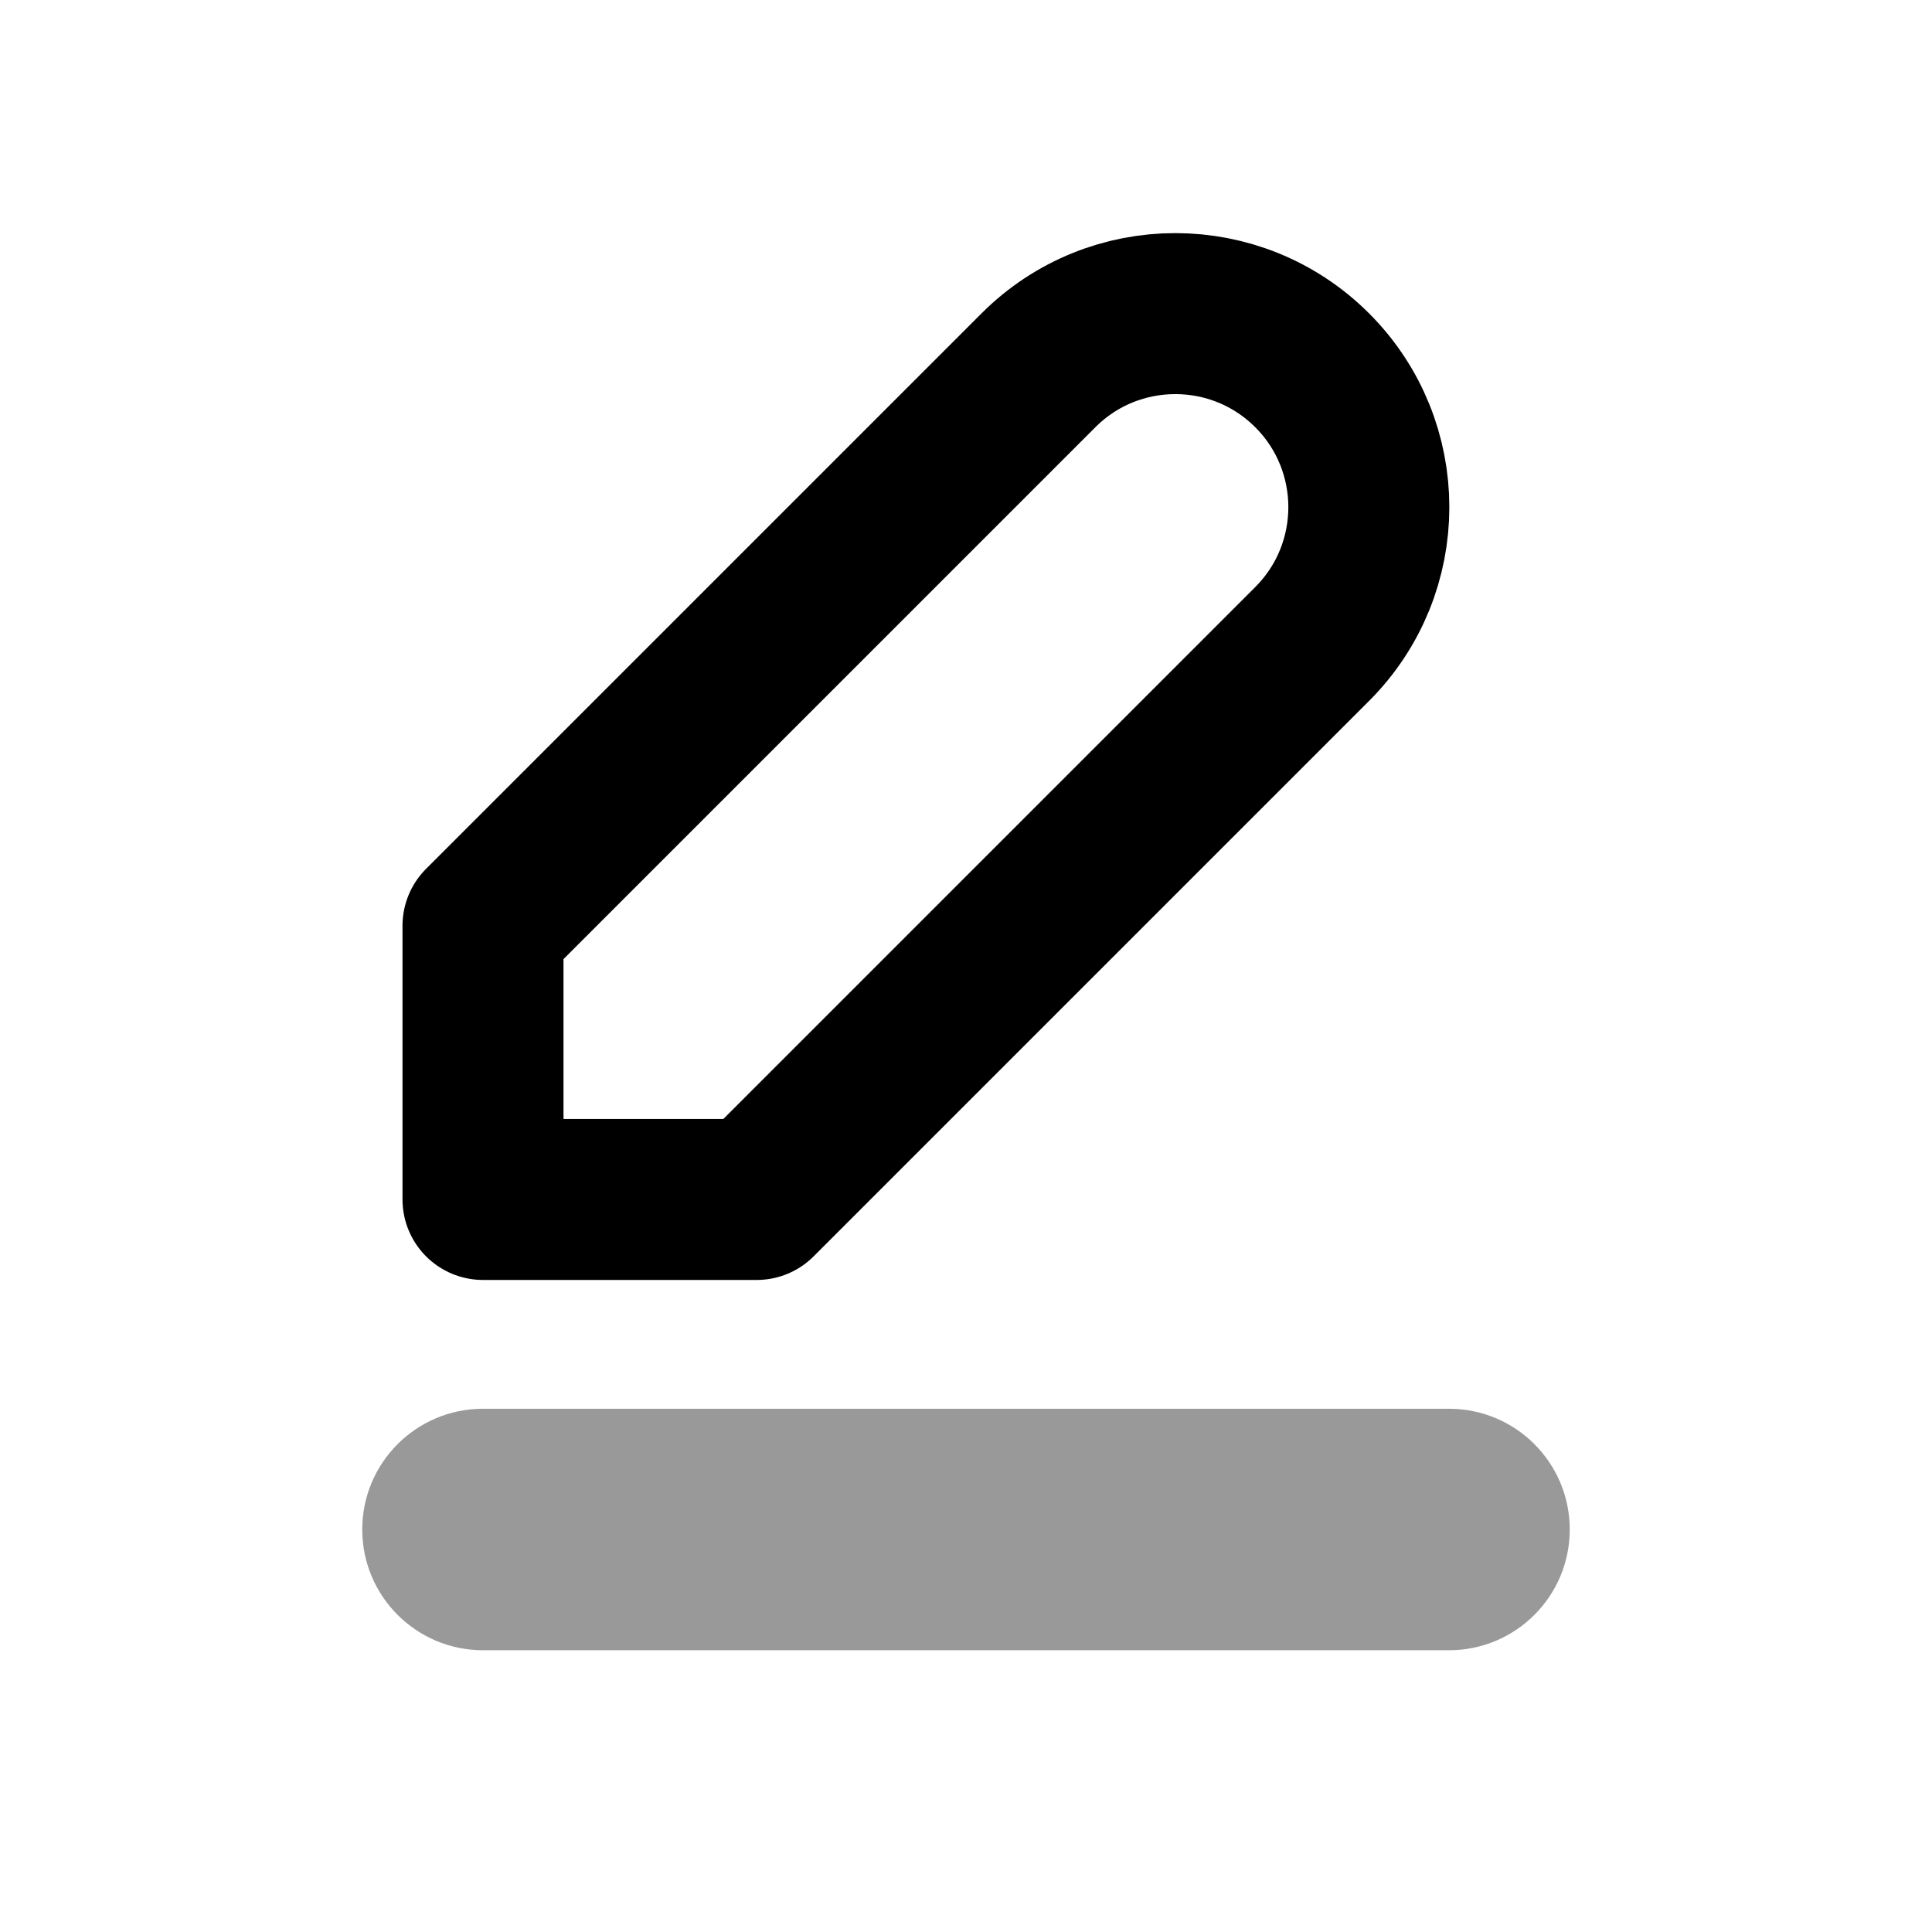
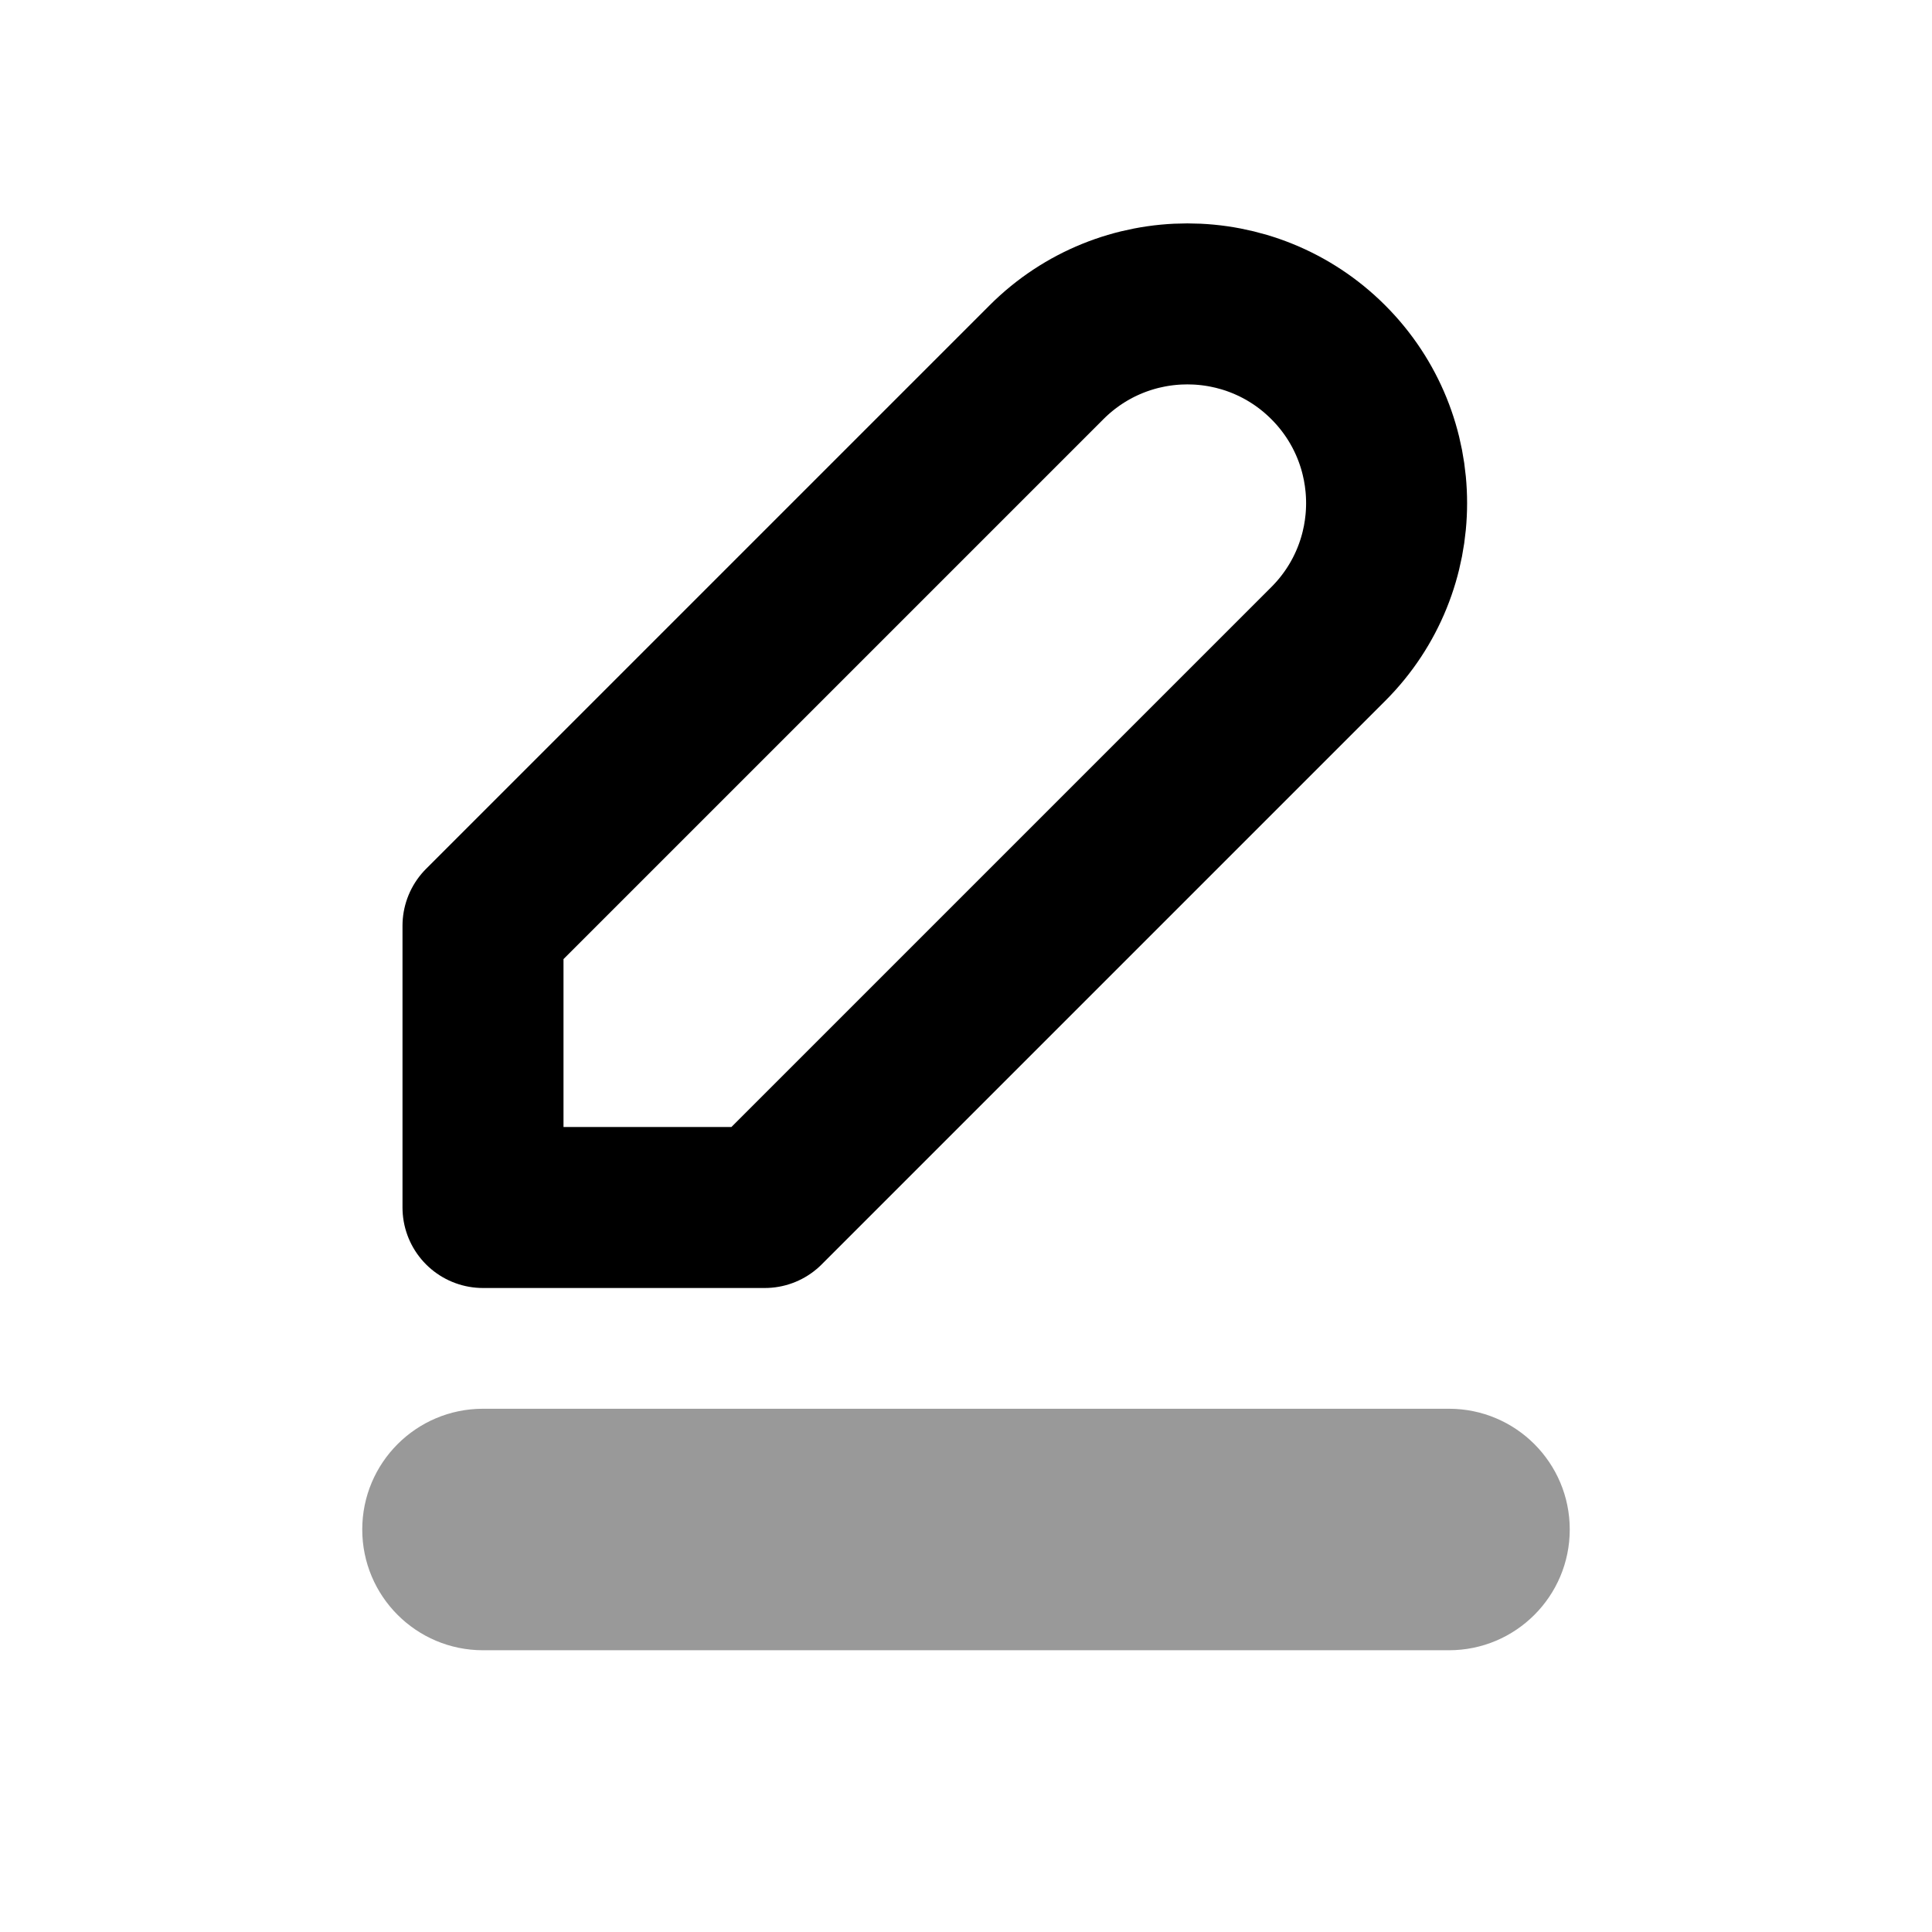
<svg xmlns="http://www.w3.org/2000/svg" viewBox="0 0 24 24" fill="none" stroke="currentColor" stroke-width="2" stroke-linecap="round" stroke-linejoin="round">
-   <path d="M6 11.5 12.9 4.6a2.4 2.4 0 0 1 3.4 3.4L9.4 14.9H6z" />
+   <path d="M6 11.5 13 4.5a2.4 2.4 0 0 1 3.5 3.5L9.5 15H6z" />
  <rect x="4.5" y="17.5" width="15" height="3" rx="1.5" fill="currentColor" stroke="none" fill-opacity="0.4" />
</svg>
